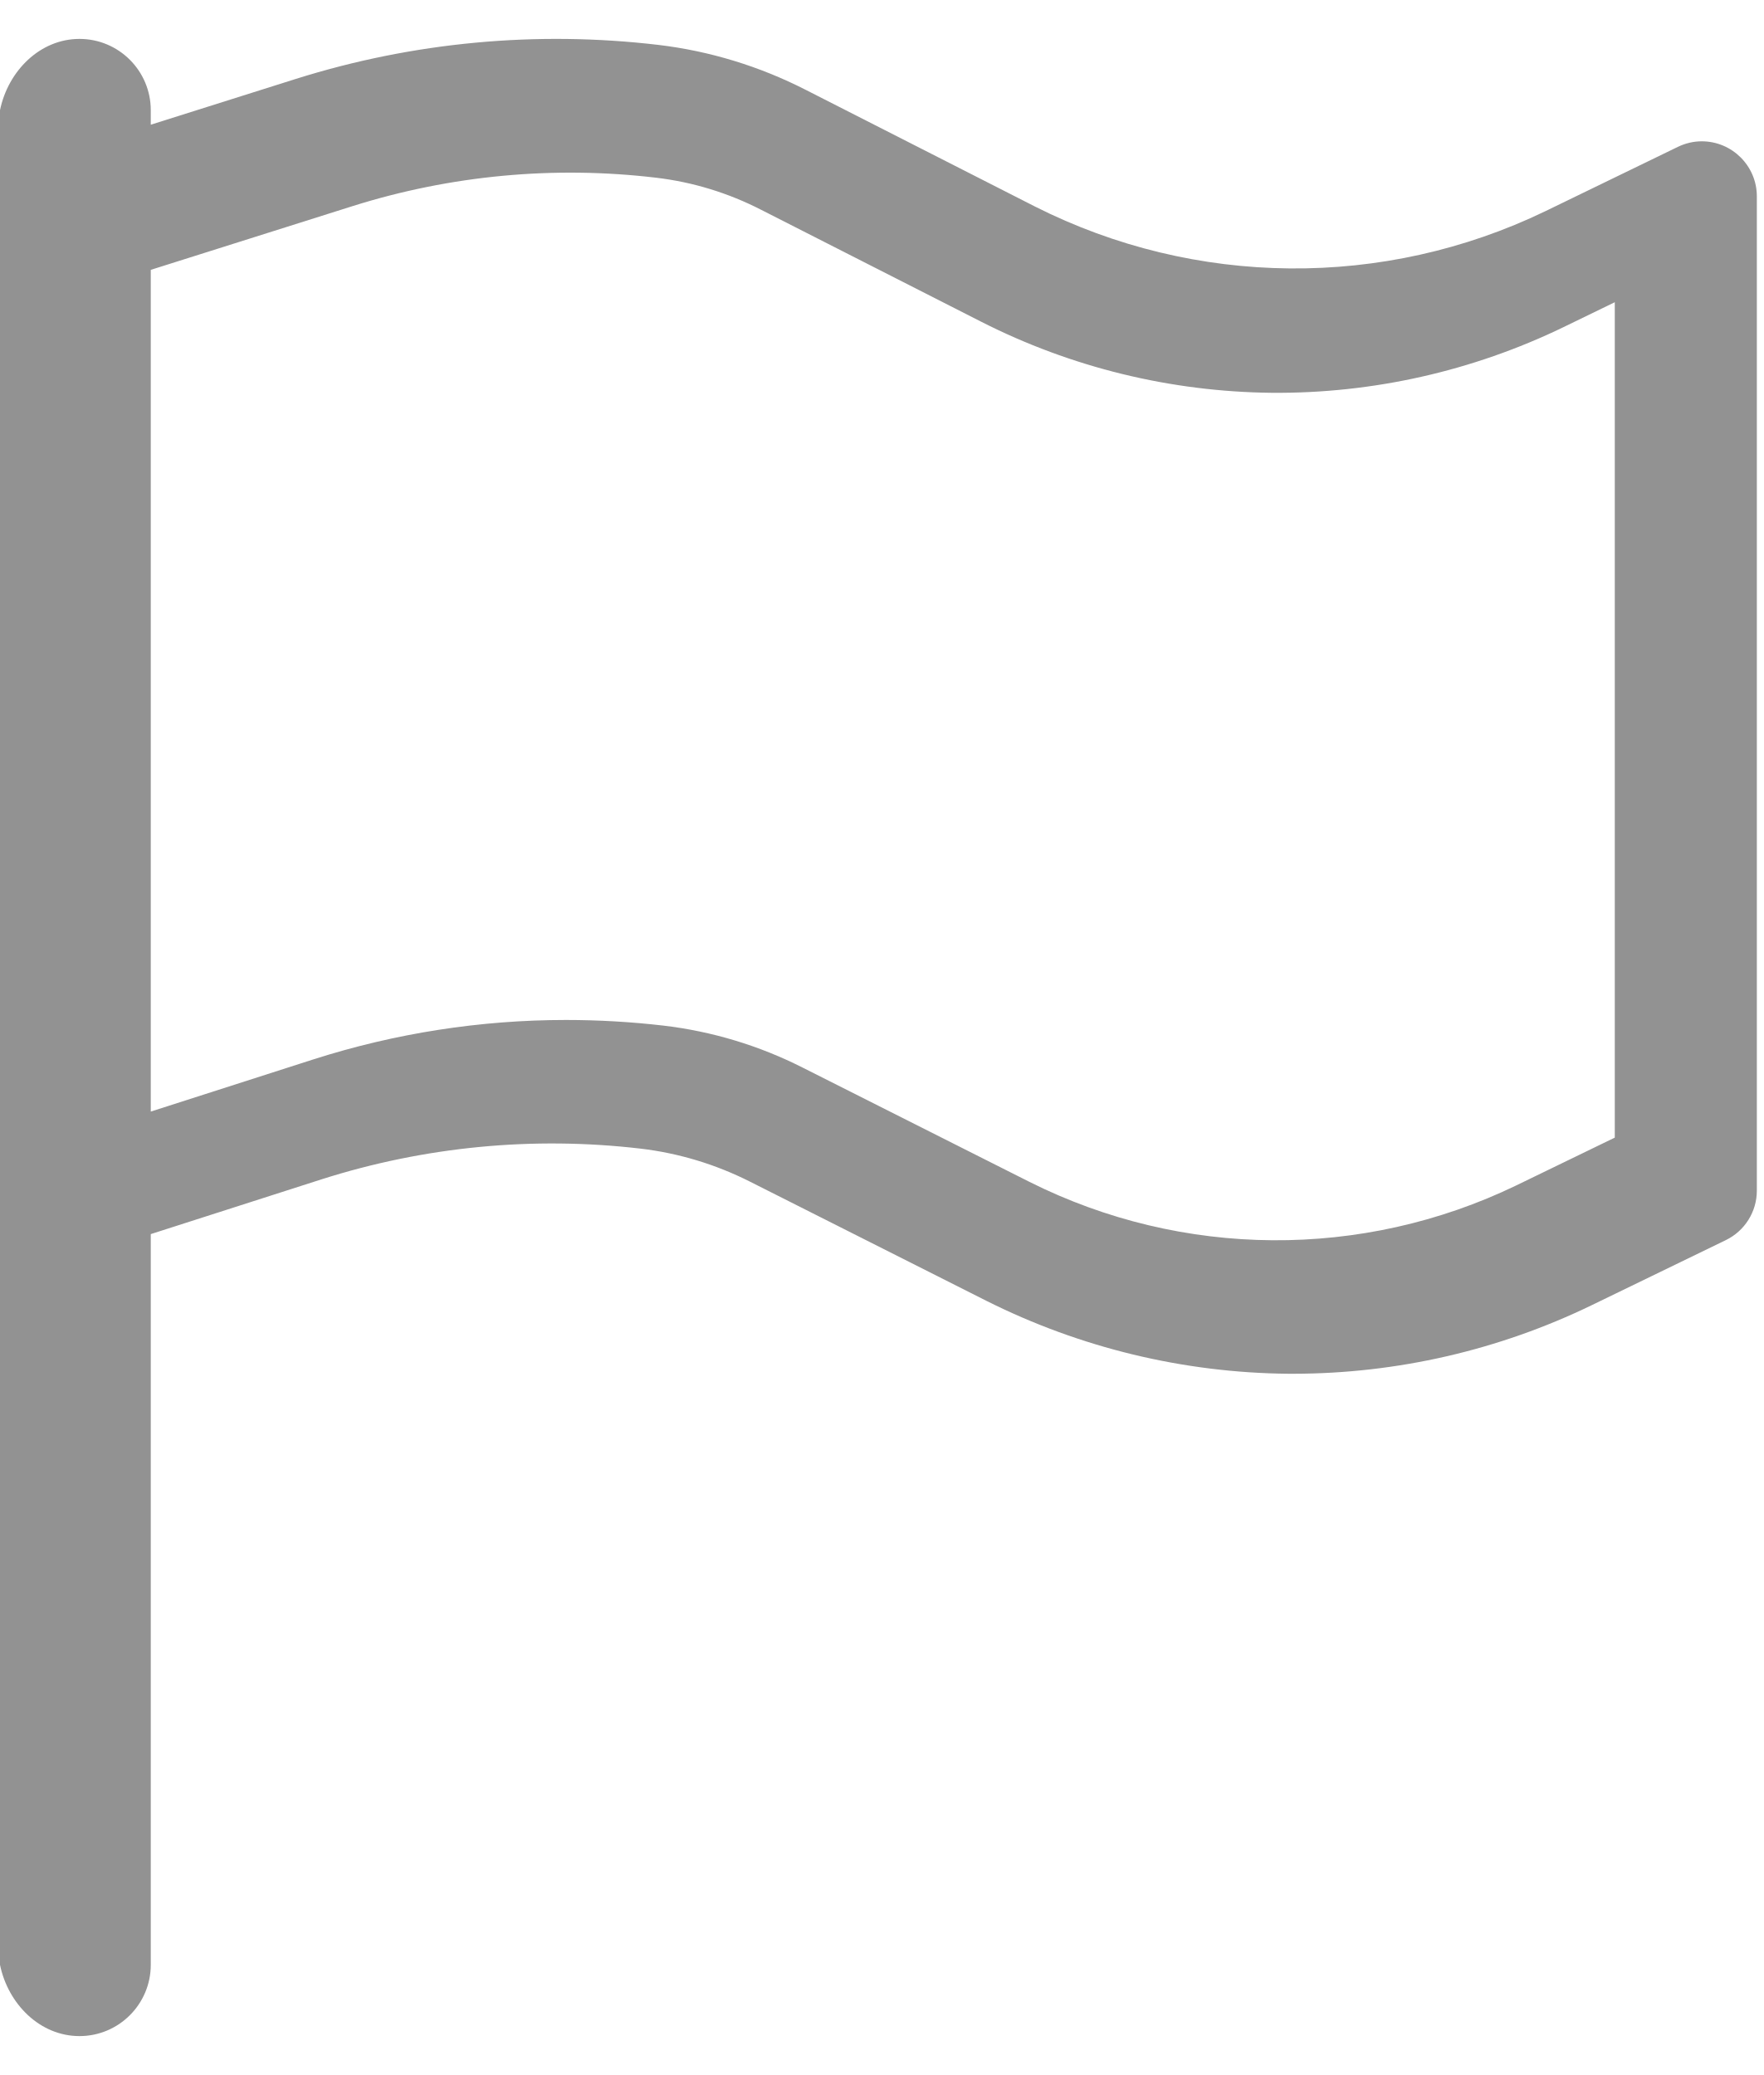
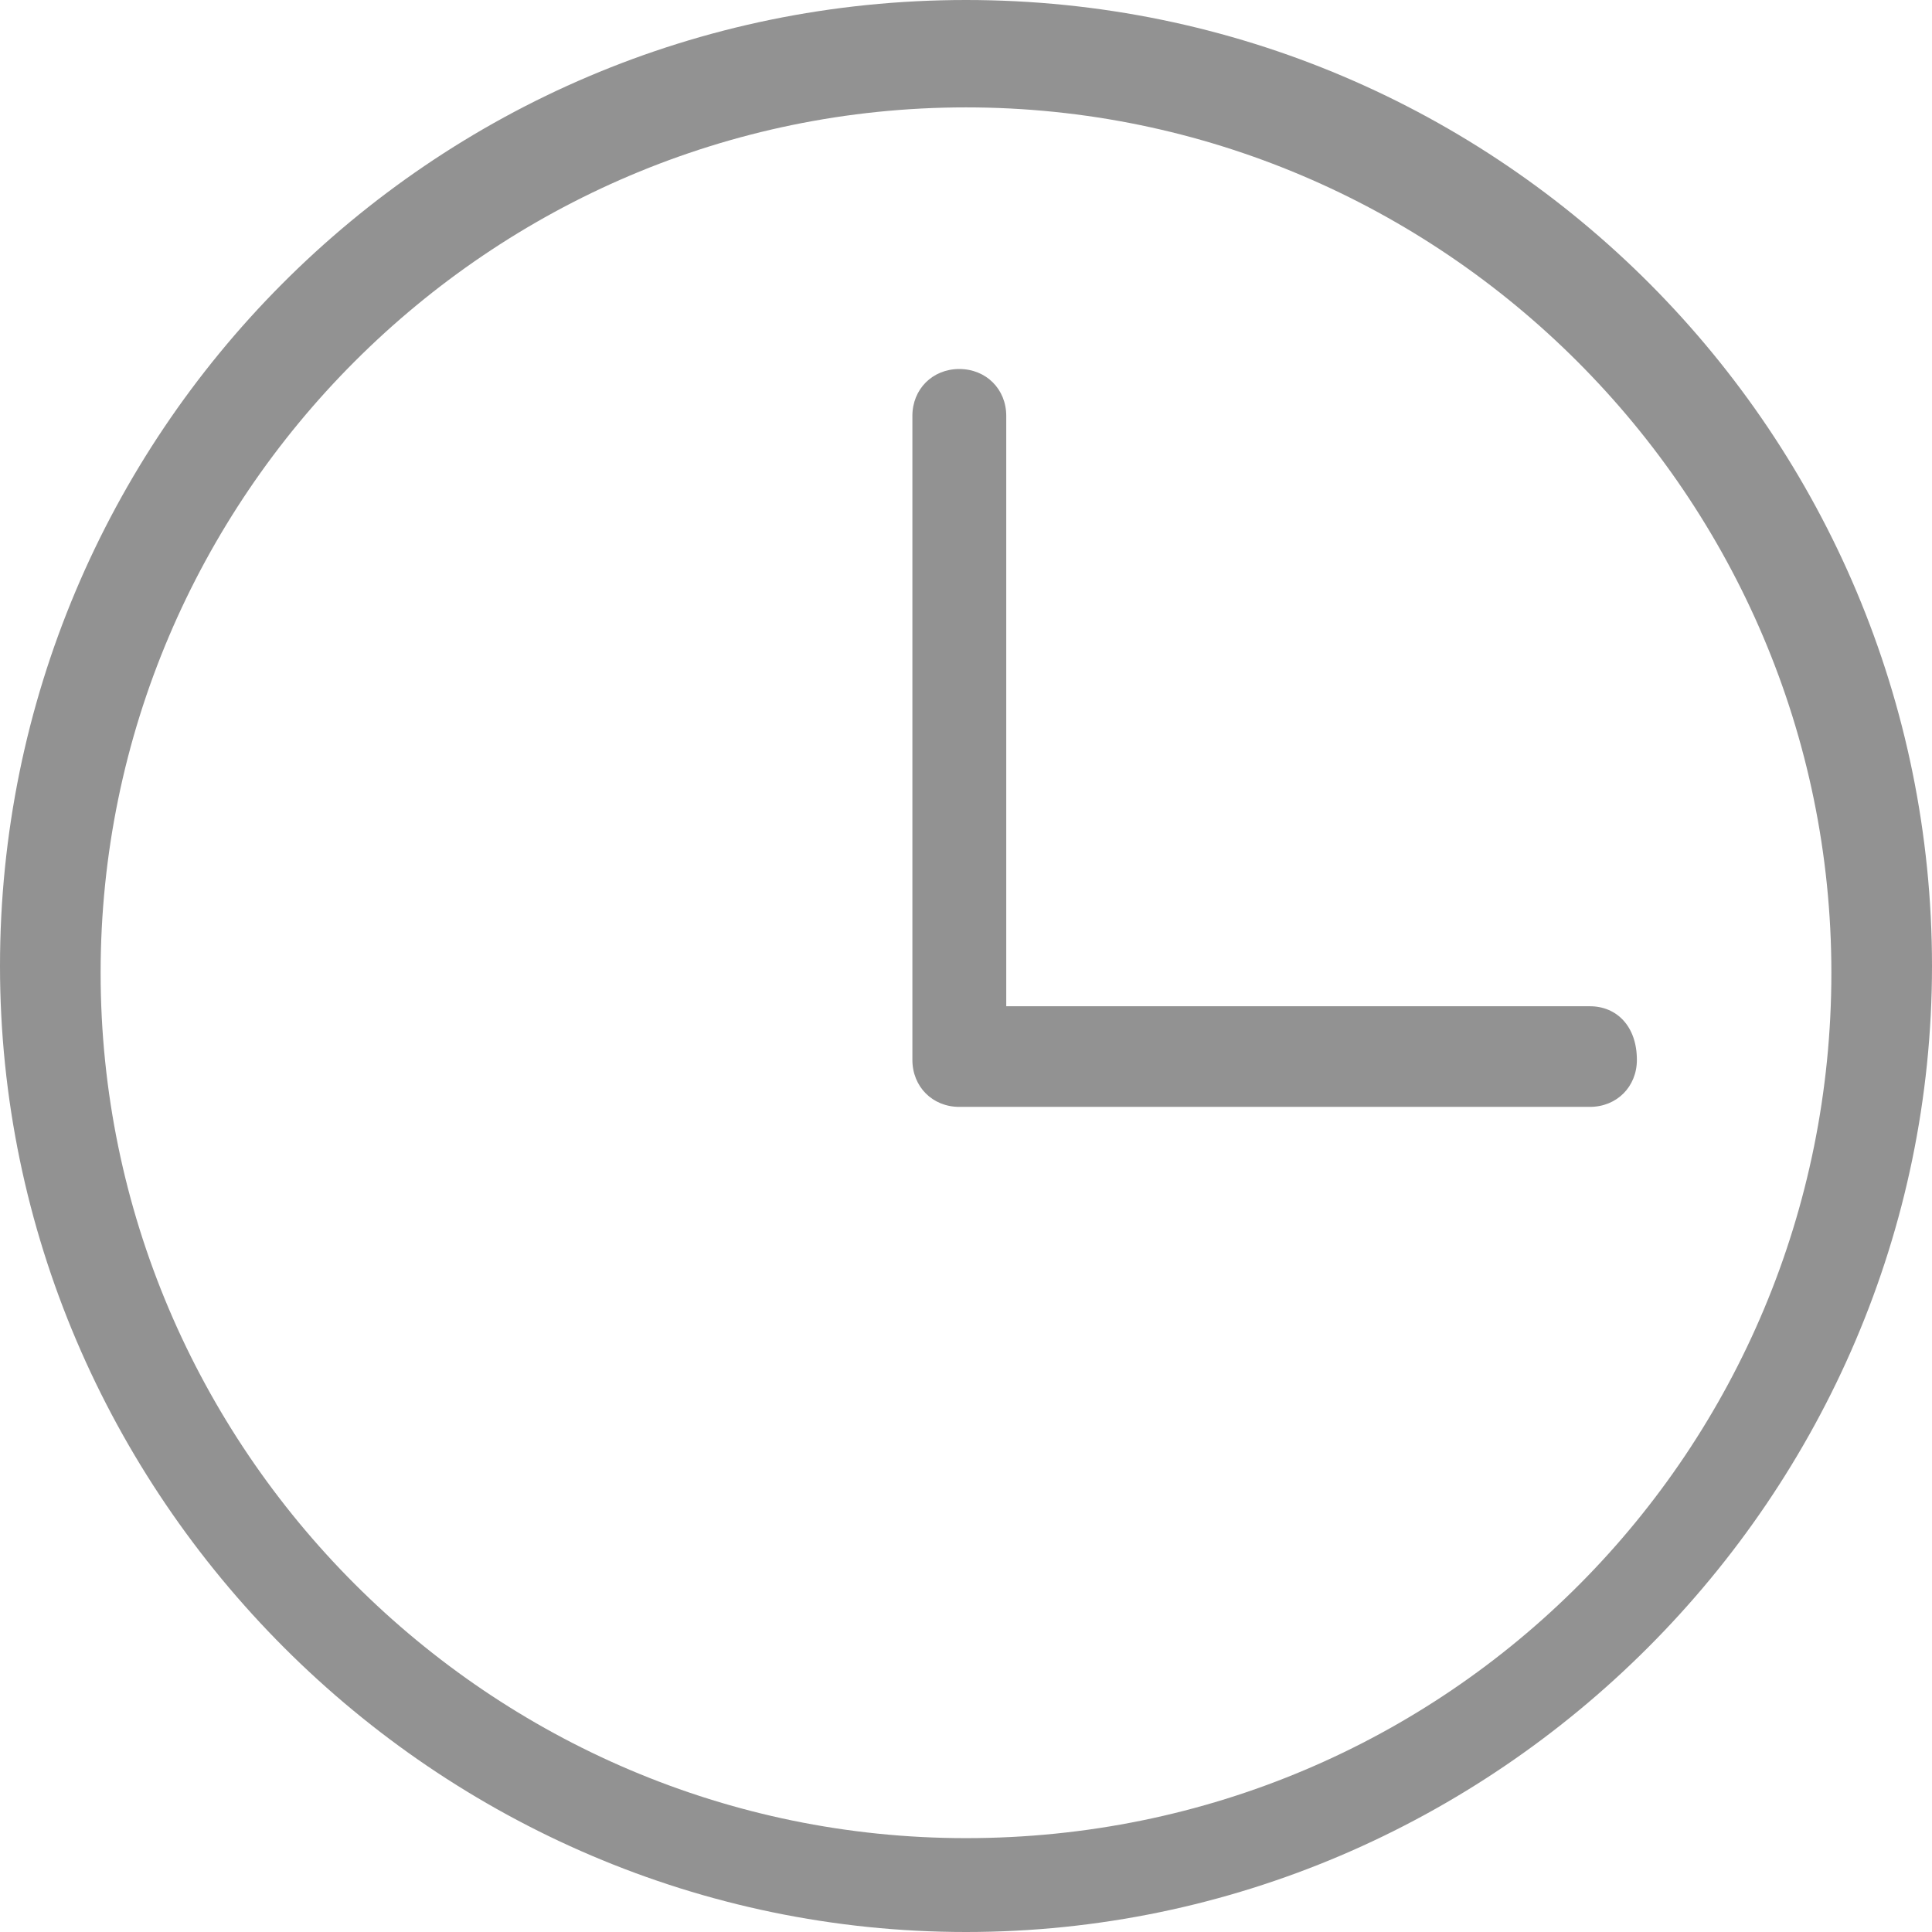
- <svg xmlns="http://www.w3.org/2000/svg" version="1.1" width="17px" height="20px">
-   <g transform="matrix(1 0 0 1 -26 -306 )">
-     <path d="M 1.453 1.062  L 1.453 1.202  L 2.853 0.76  C 3.982 0.405  5.173 0.294  6.347 0.433  C 6.841 0.492  7.32 0.639  7.763 0.865  L 9.975 1.991  C 11.518 2.77  13.335 2.787  14.892 2.036  L 16.169 1.416  C 16.241 1.381  16.32 1.362  16.4 1.362  C 16.693 1.362  16.931 1.6  16.931 1.892  L 16.931 11.476  C 16.931 11.679  16.815 11.864  16.632 11.953  L 15.342 12.579  C 14.445 13.014  13.462 13.24  12.465 13.241  L 12.418 13.241  C 11.405 13.232  10.409 12.991  9.504 12.537  L 7.227 11.389  C 6.896 11.222  6.539 11.114  6.172 11.071  C 5.138 10.95  4.091 11.051  3.099 11.367  L 1.453 11.895  L 1.453 18.938  C 1.453 19.317  1.145 19.625  0.766 19.625  C 0.386 19.625  0.078 19.317  0 18.938  L 0 1.062  C 0.078 0.683  0.386 0.375  0.766 0.375  C 1.145 0.375  1.453 0.683  1.453 1.062  Z M 3.4 1.986  L 1.453 2.601  L 1.453 10.714  L 3.023 10.21  C 3.809 9.959  4.629 9.831  5.455 9.831  C 5.767 9.831  6.08 9.849  6.391 9.885  C 6.861 9.94  7.318 10.078  7.741 10.293  L 9.922 11.392  C 11.395 12.13  13.128 12.142  14.612 11.426  L 15.562 10.965  L 15.562 2.913  L 15.068 3.153  C 14.192 3.577  13.229 3.794  12.256 3.786  C 11.282 3.776  10.324 3.542  9.456 3.101  L 7.337 2.023  C 7.02 1.86  6.678 1.755  6.324 1.713  C 5.341 1.596  4.344 1.689  3.4 1.986  Z " fill-rule="nonzero" fill="#929292" stroke="none" transform="matrix(1 0 0 1 26 306 )" />
+ <svg xmlns="http://www.w3.org/2000/svg" version="1.1" width="12px" height="12px">
+   <g transform="matrix(1 0 0 1 -25 -93 )">
+     <path d="M 12 6  C 12 2.708  9.333 0  6 0  C 2.667 0  0 2.708  0 6  C 0 9.292  2.708 12  6 12  C 9.292 12  12 9.292  12 6  Z M 11.375 6.042  C 11.375 9  9 11.417  6 11.417  C 3.042 11.417  0.625 9  0.625 6.042  C 0.625 3.083  3.042 0.667  6 0.667  C 8.958 0.667  11.375 3.083  11.375 6.042  Z M 10.167 6.583  C 10.167 6.375  10.042 6.25  9.875 6.25  L 6.25 6.25  L 6.25 2.583  C 6.25 2.417  6.125 2.292  5.958 2.292  C 5.792 2.292  5.667 2.417  5.667 2.583  L 5.667 6.583  C 5.667 6.75  5.792 6.875  5.958 6.875  L 9.875 6.875  C 10.042 6.875  10.167 6.75  10.167 6.583  Z " fill-rule="nonzero" fill="#929292" stroke="none" transform="matrix(1 0 0 1 25 93 )" />
  </g>
</svg>
